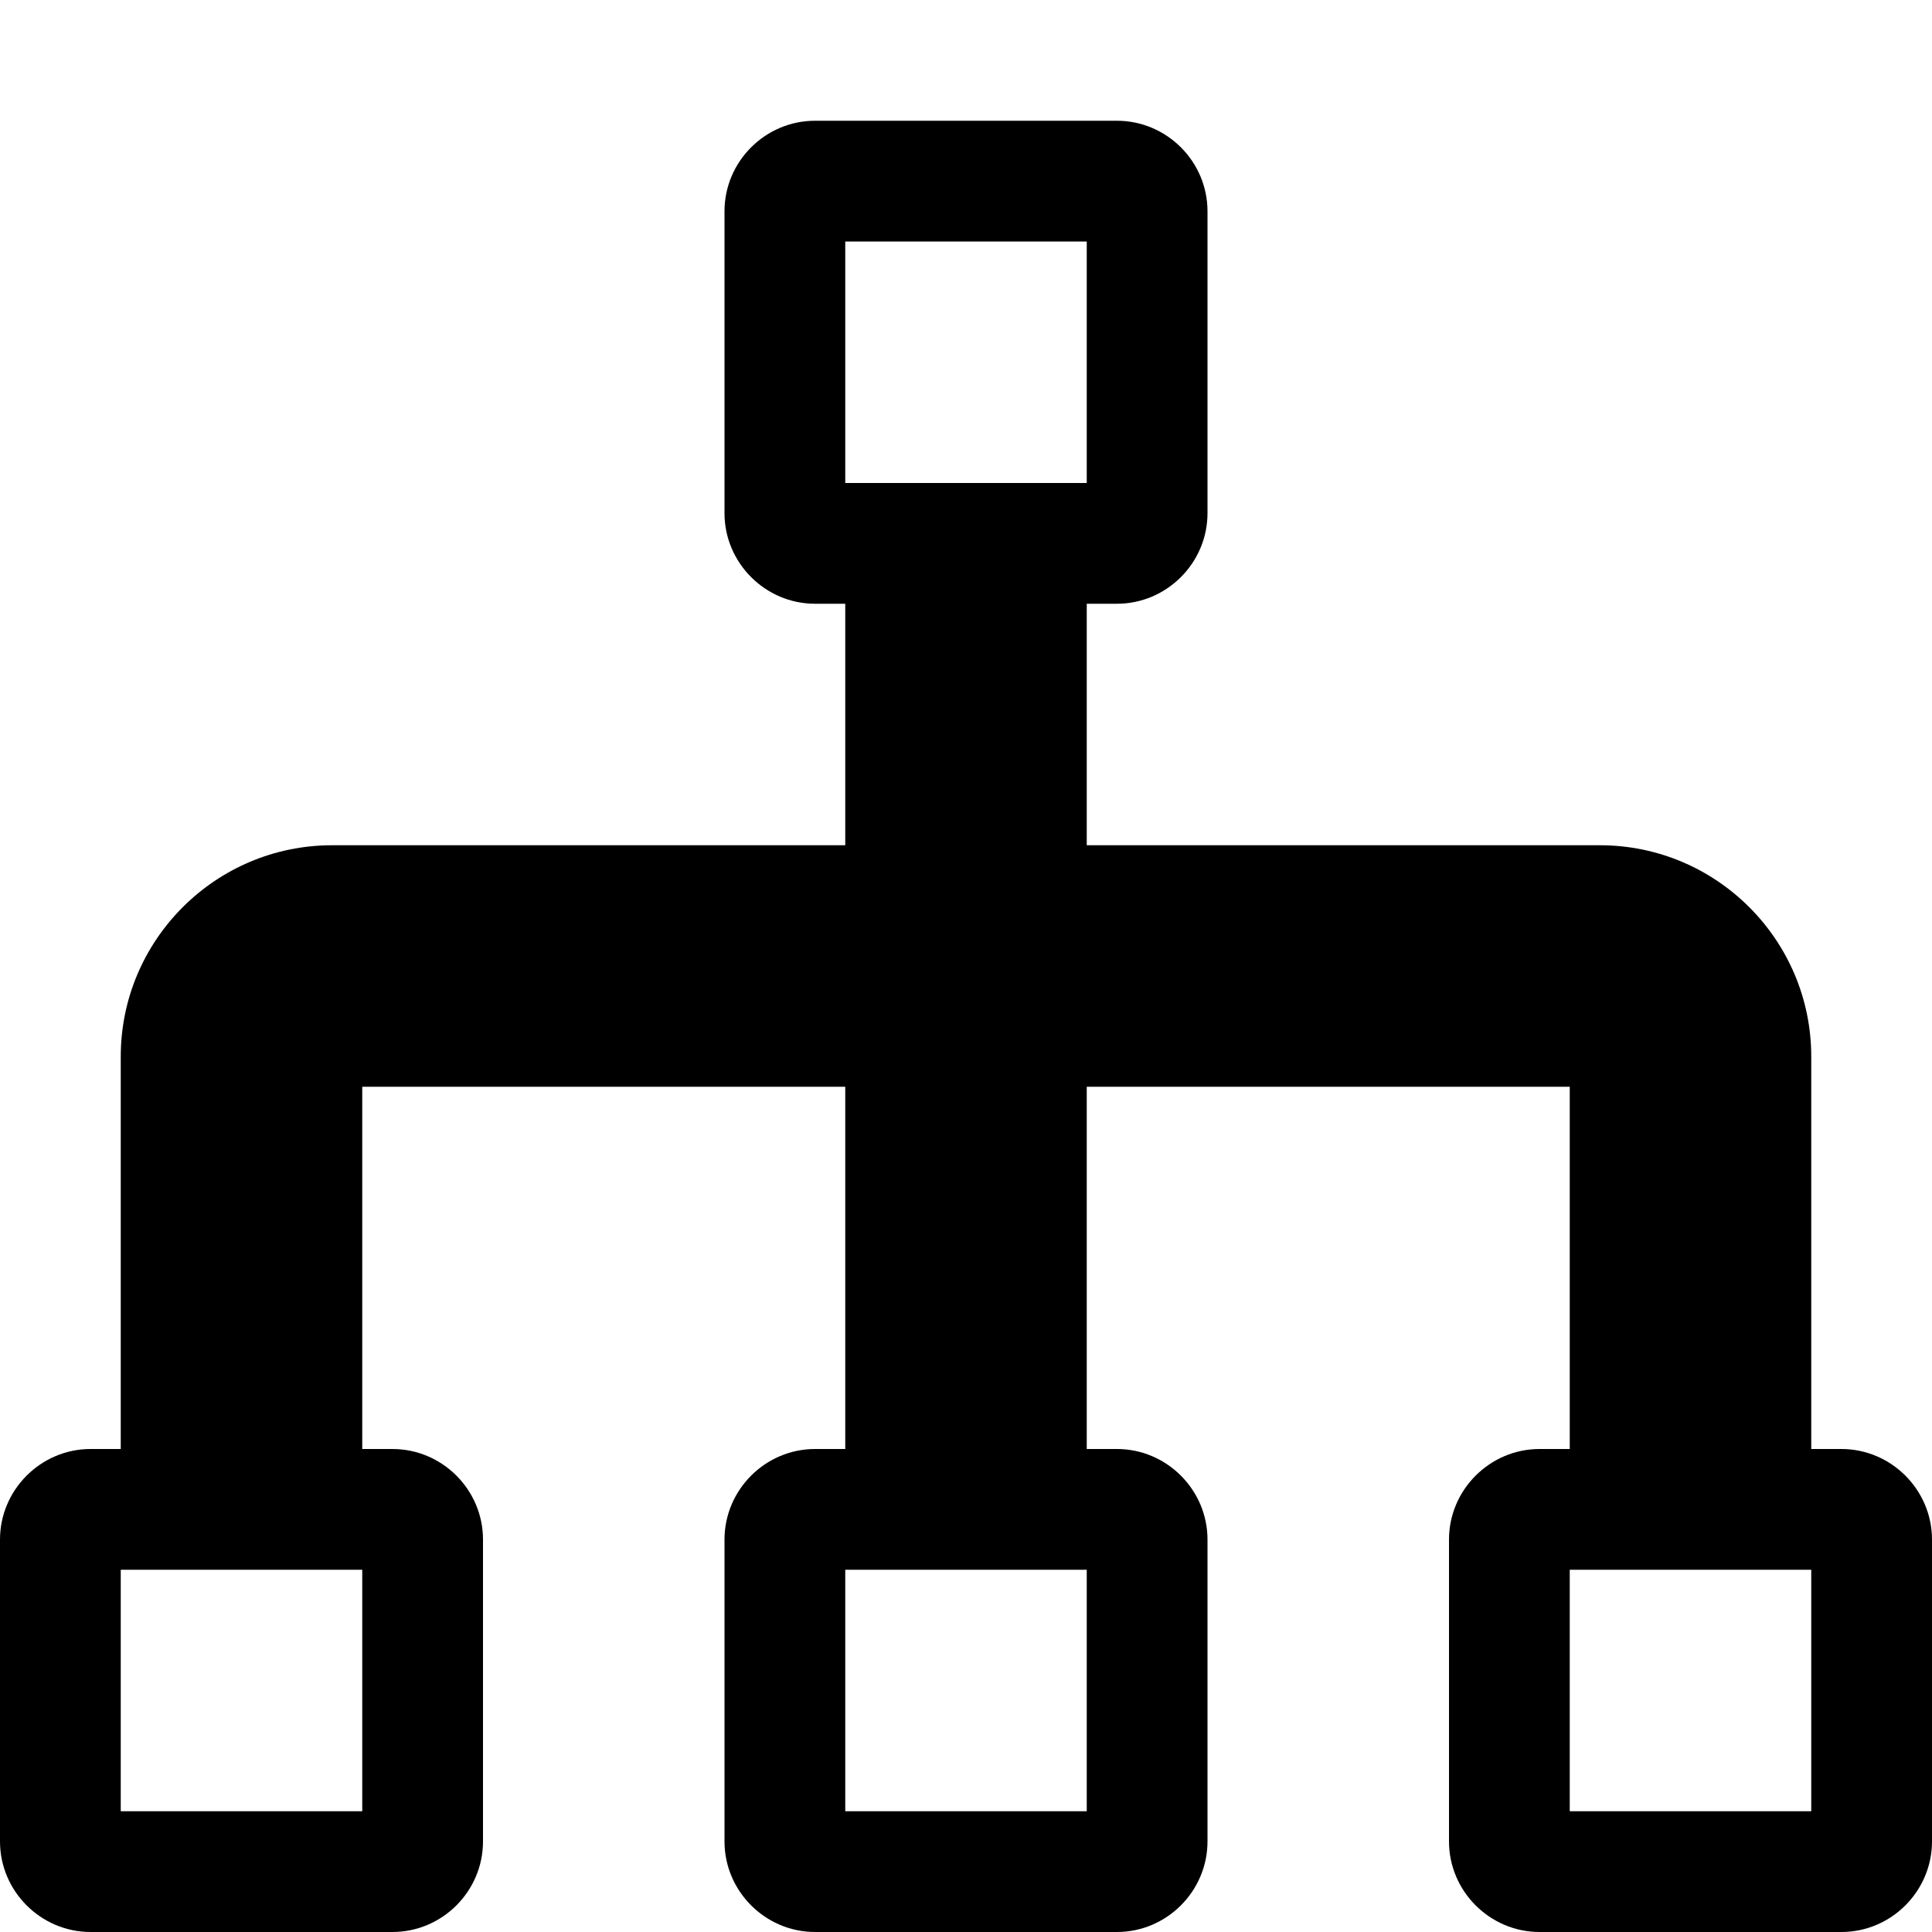
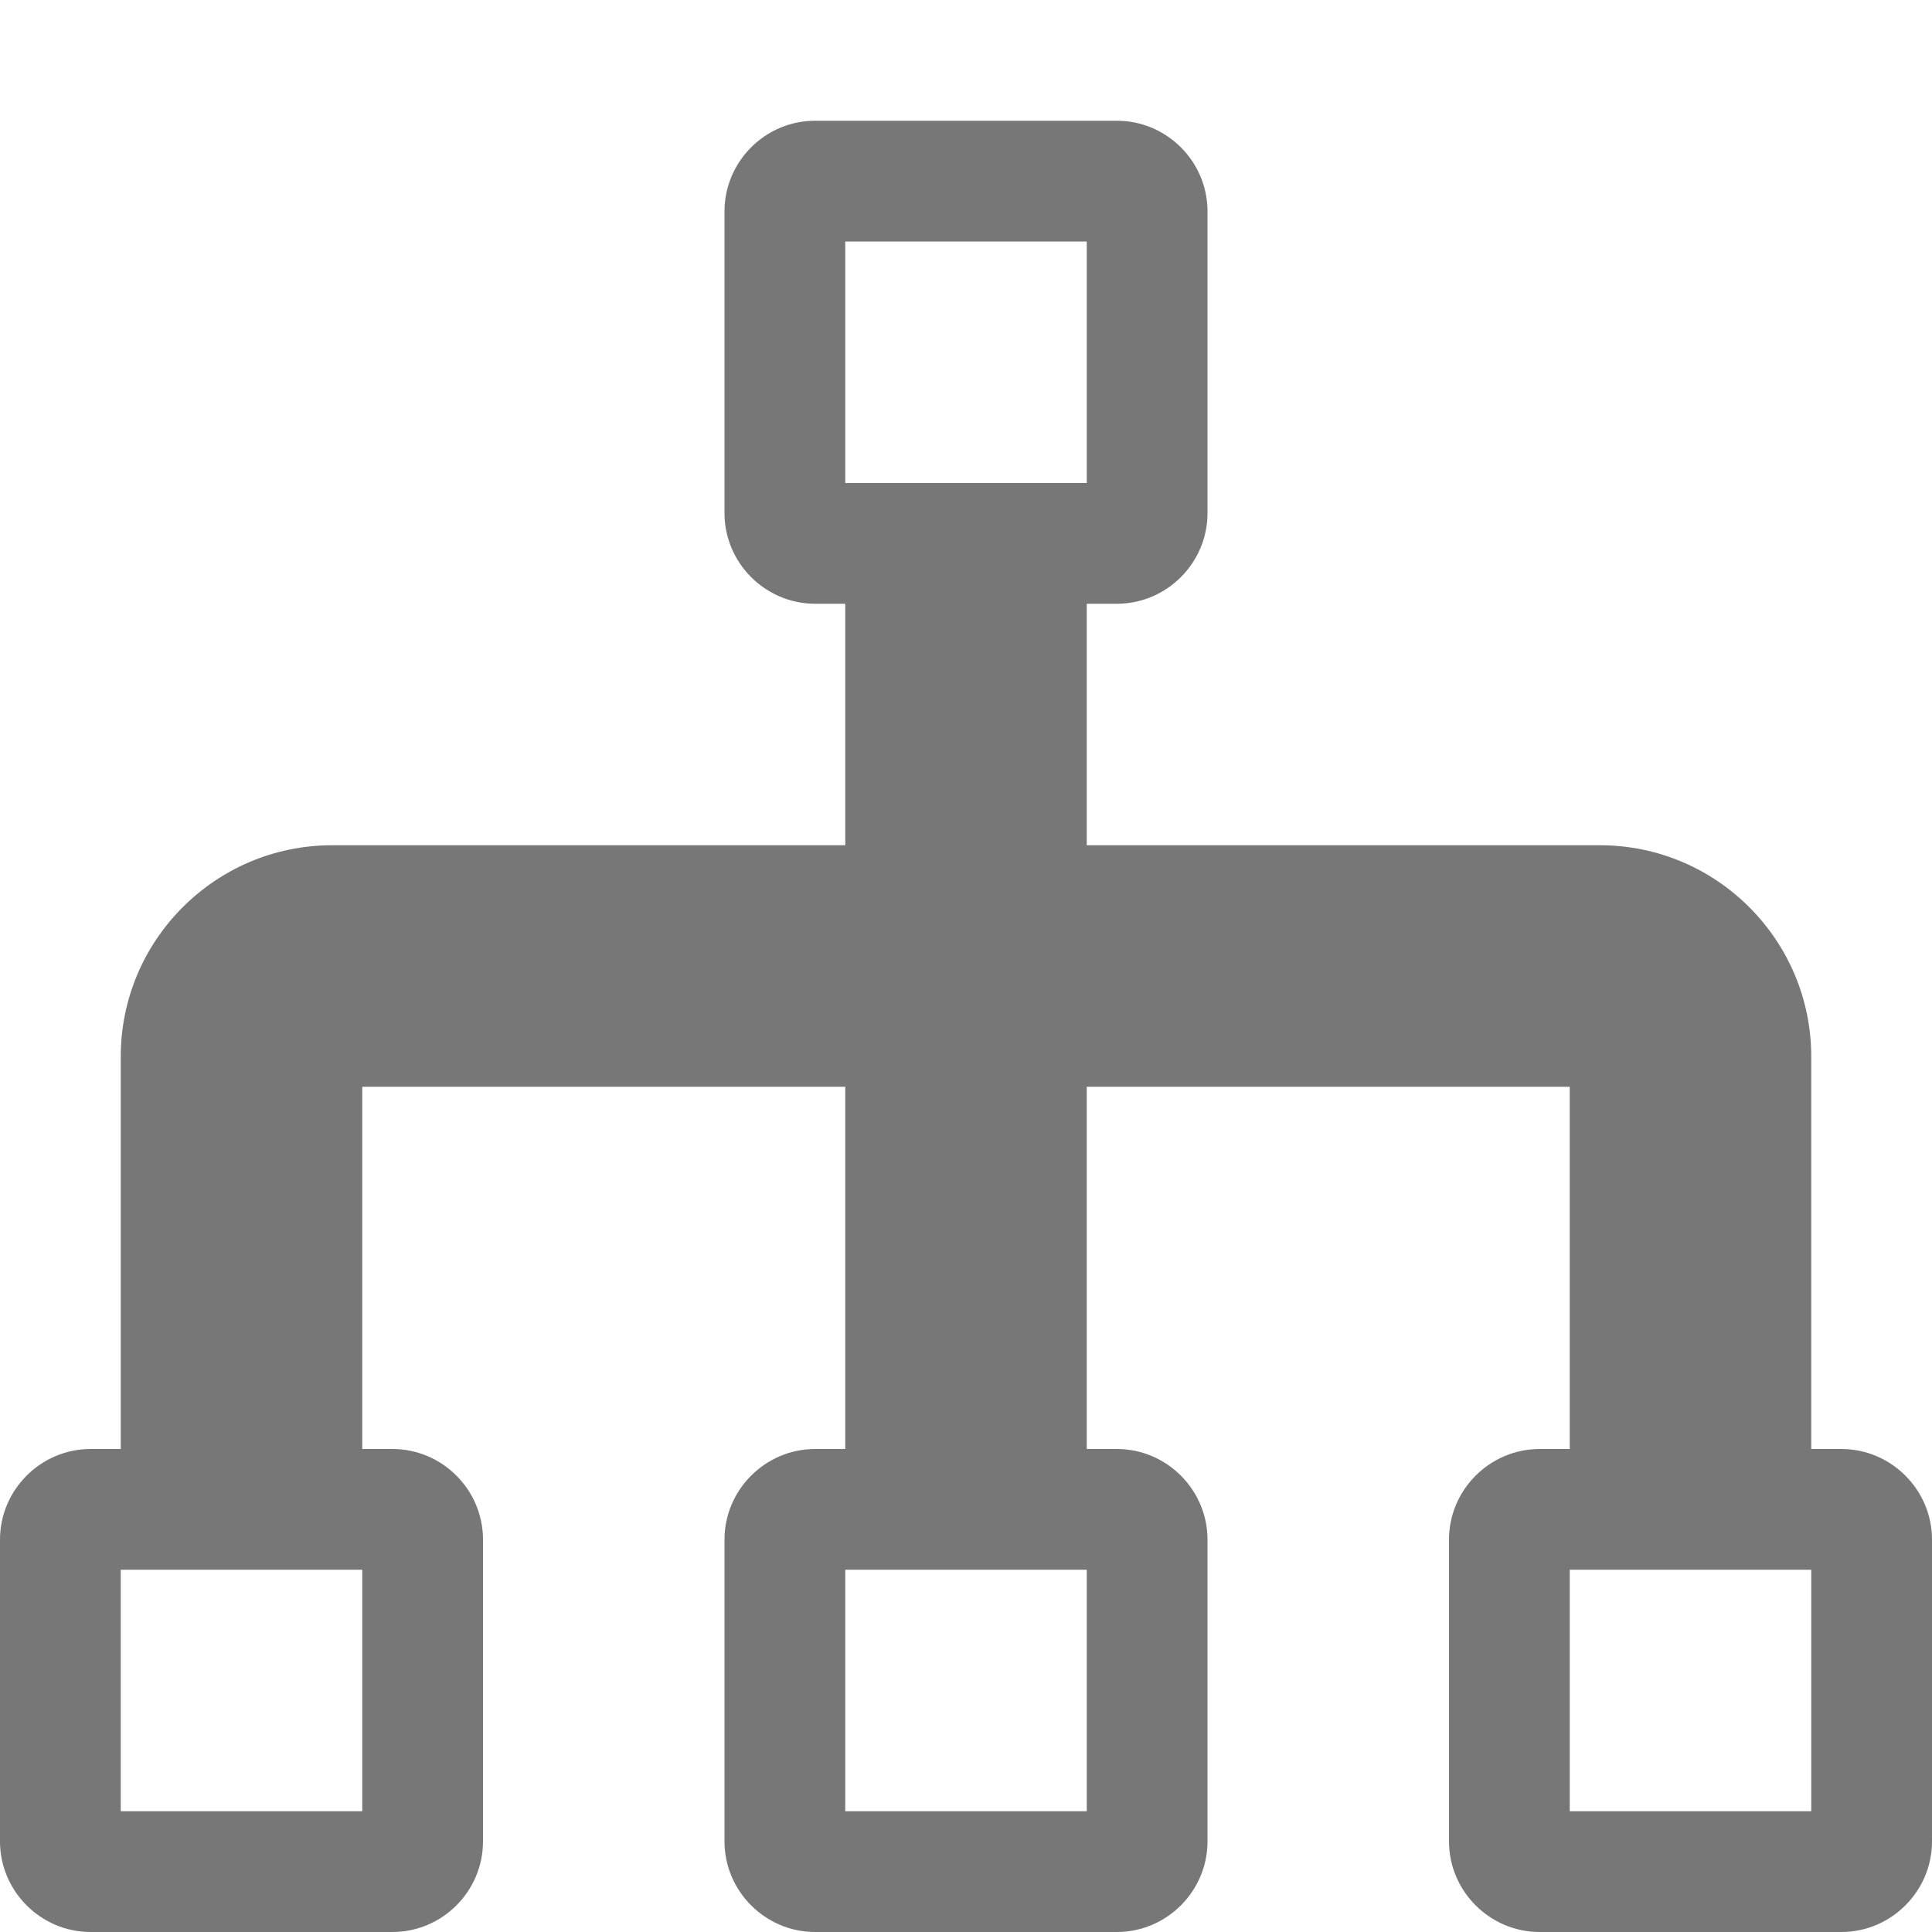
<svg xmlns="http://www.w3.org/2000/svg" version="1.1" width="16" height="16" viewBox="0 0 16 16">
+   <style>
+ *{ fill: #777 }
+ </style>
  <path d="M15.25 12h-0.25v-3.25c0-0.965-0.785-1.75-1.75-1.75h-4.25v-2h0.25c0.412 0 0.75-0.338 0.75-0.75v-2.5c0-0.413-0.338-0.75-0.75-0.75h-2.5c-0.412 0-0.75 0.337-0.75 0.75v2.5c0 0.412 0.338 0.75 0.75 0.75h0.25v2h-4.25c-0.965 0-1.75 0.785-1.75 1.75v3.25h-0.25c-0.412 0-0.75 0.338-0.75 0.75v2.5c0 0.412 0.338 0.75 0.75 0.75h2.5c0.413 0 0.75-0.338 0.75-0.75v-2.5c0-0.412-0.337-0.75-0.75-0.75h-0.25v-3h4v3h-0.25c-0.412 0-0.75 0.338-0.75 0.75v2.5c0 0.412 0.338 0.75 0.75 0.75h2.5c0.412 0 0.75-0.338 0.75-0.75v-2.5c0-0.412-0.338-0.75-0.75-0.75h-0.25v-3h4v3h-0.25c-0.412 0-0.75 0.338-0.75 0.75v2.5c0 0.412 0.338 0.75 0.75 0.75h2.5c0.412 0 0.75-0.338 0.75-0.75v-2.5c0-0.412-0.338-0.75-0.75-0.75zM3 15h-2v-2h2v2zM9 15h-2v-2h2v2zM7 4v-2h2v2h-2zM15 15h-2v-2h2v2z" />
</svg>
